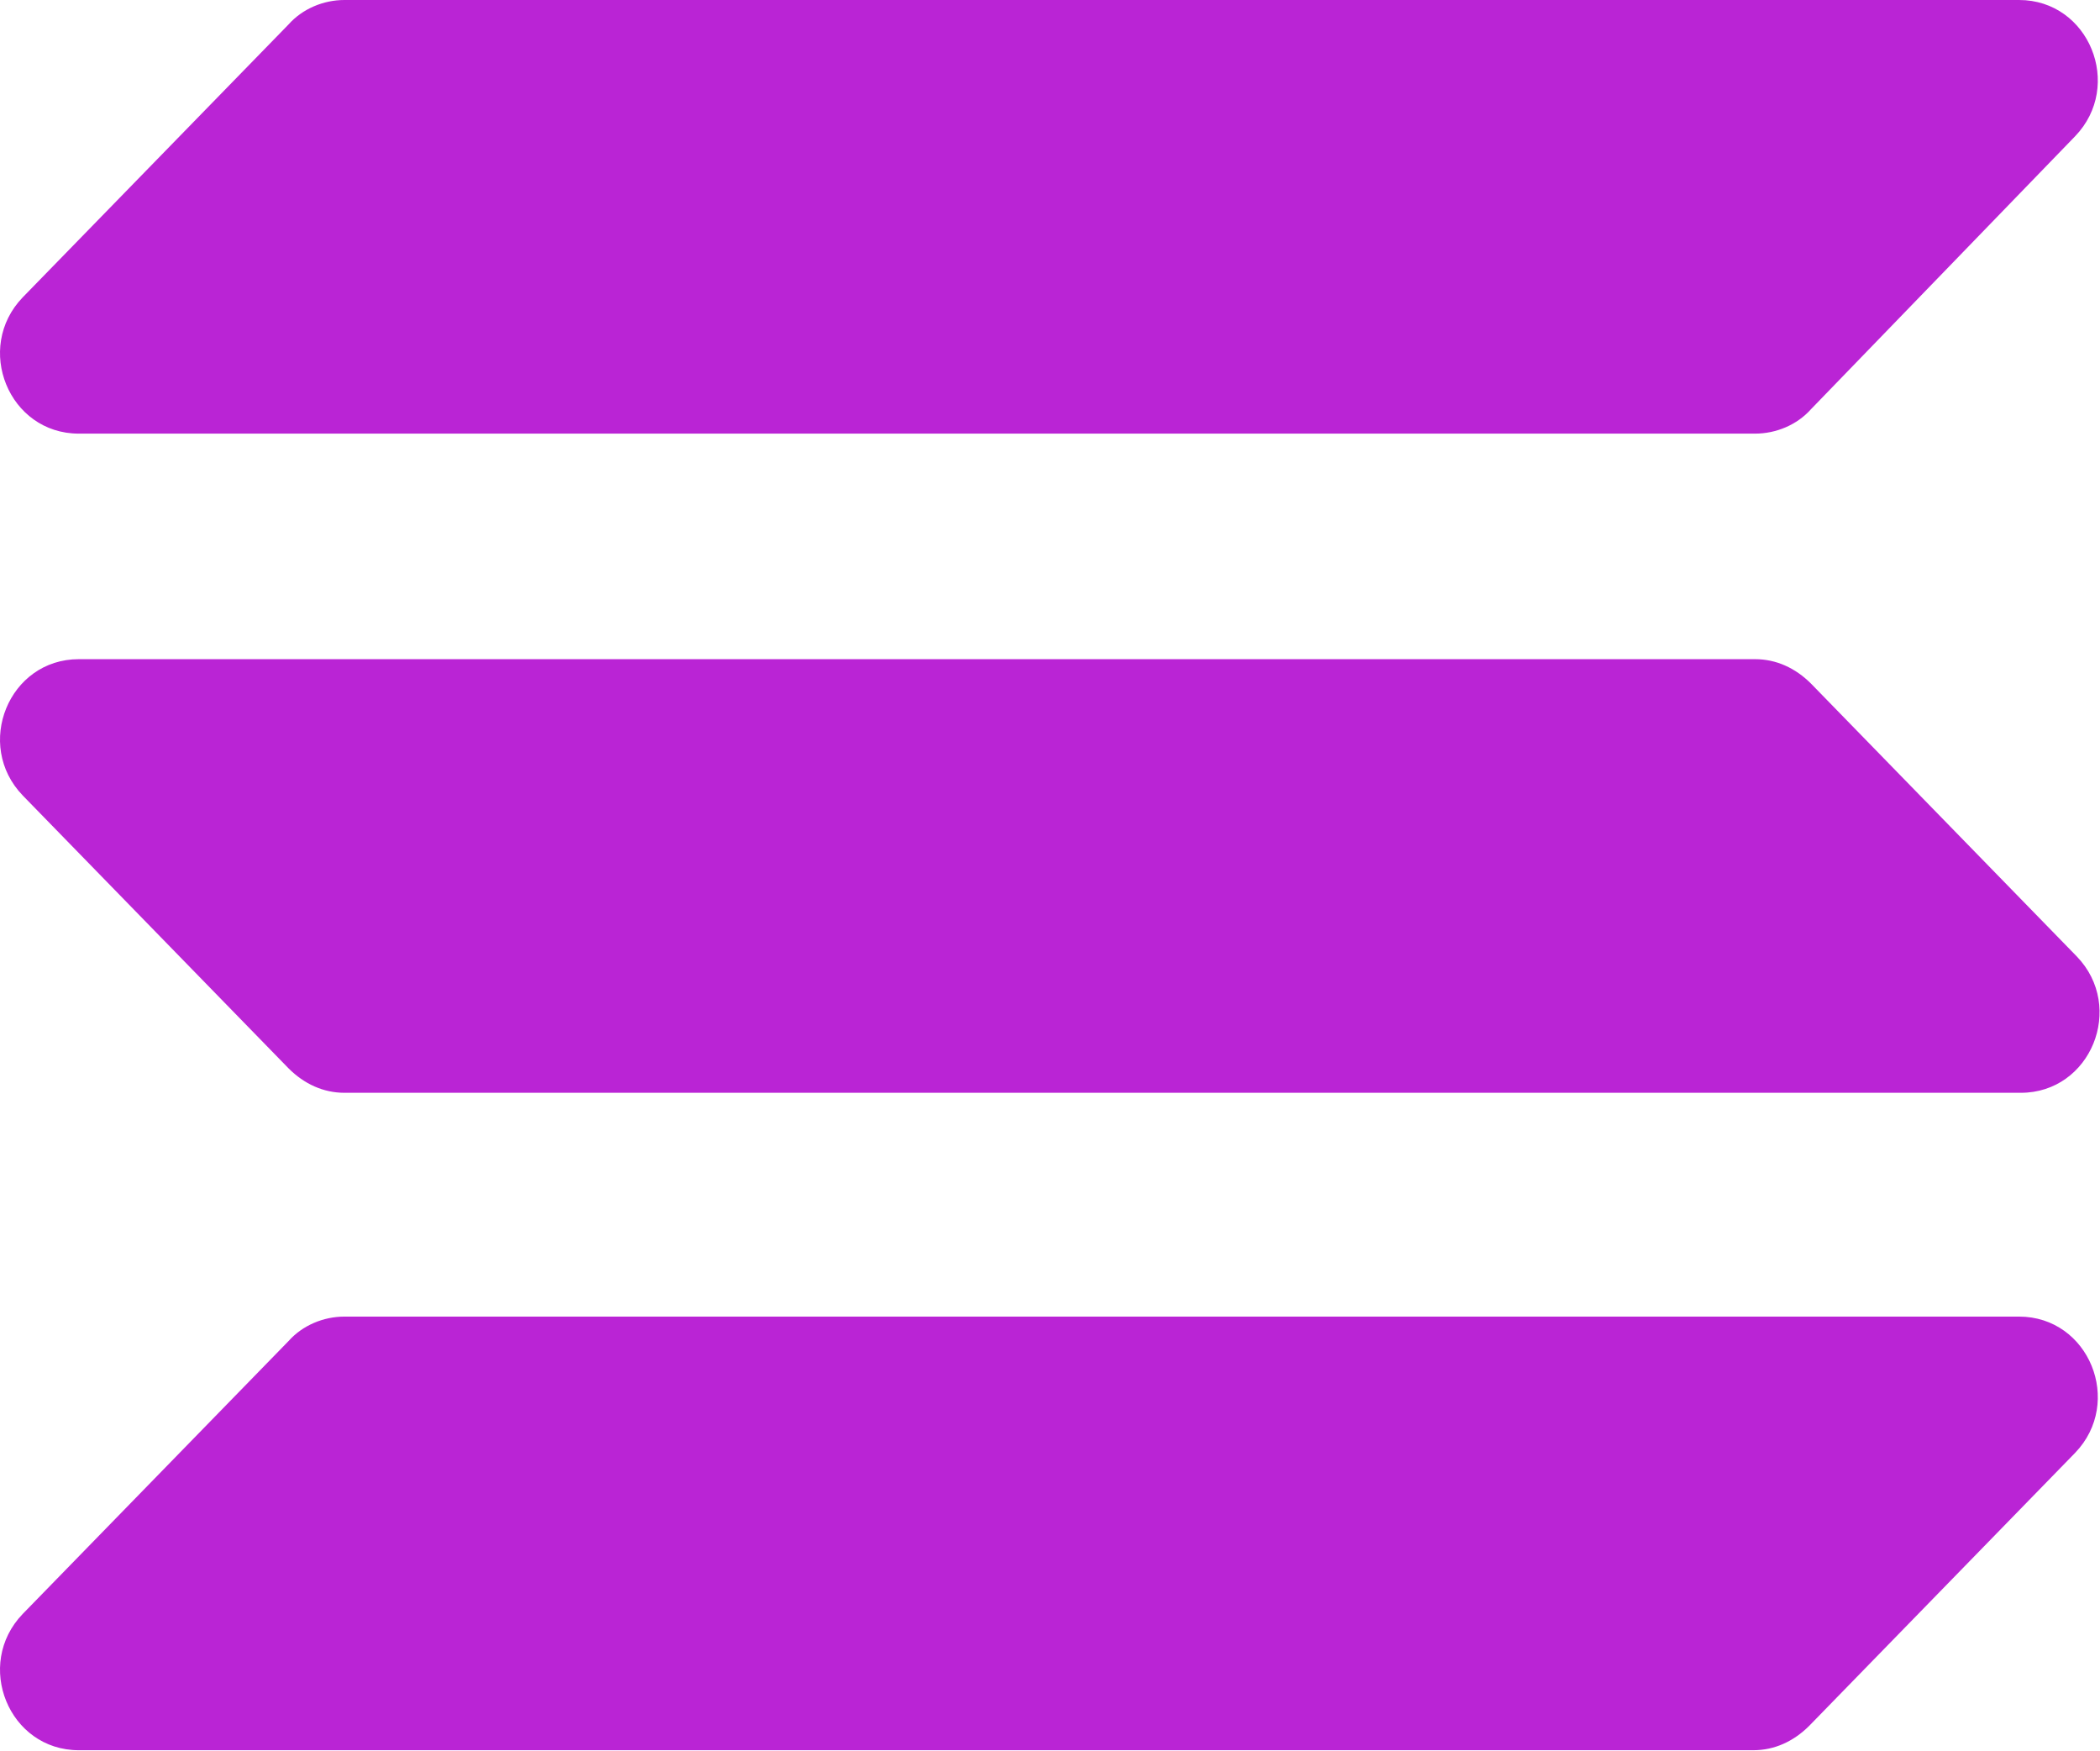
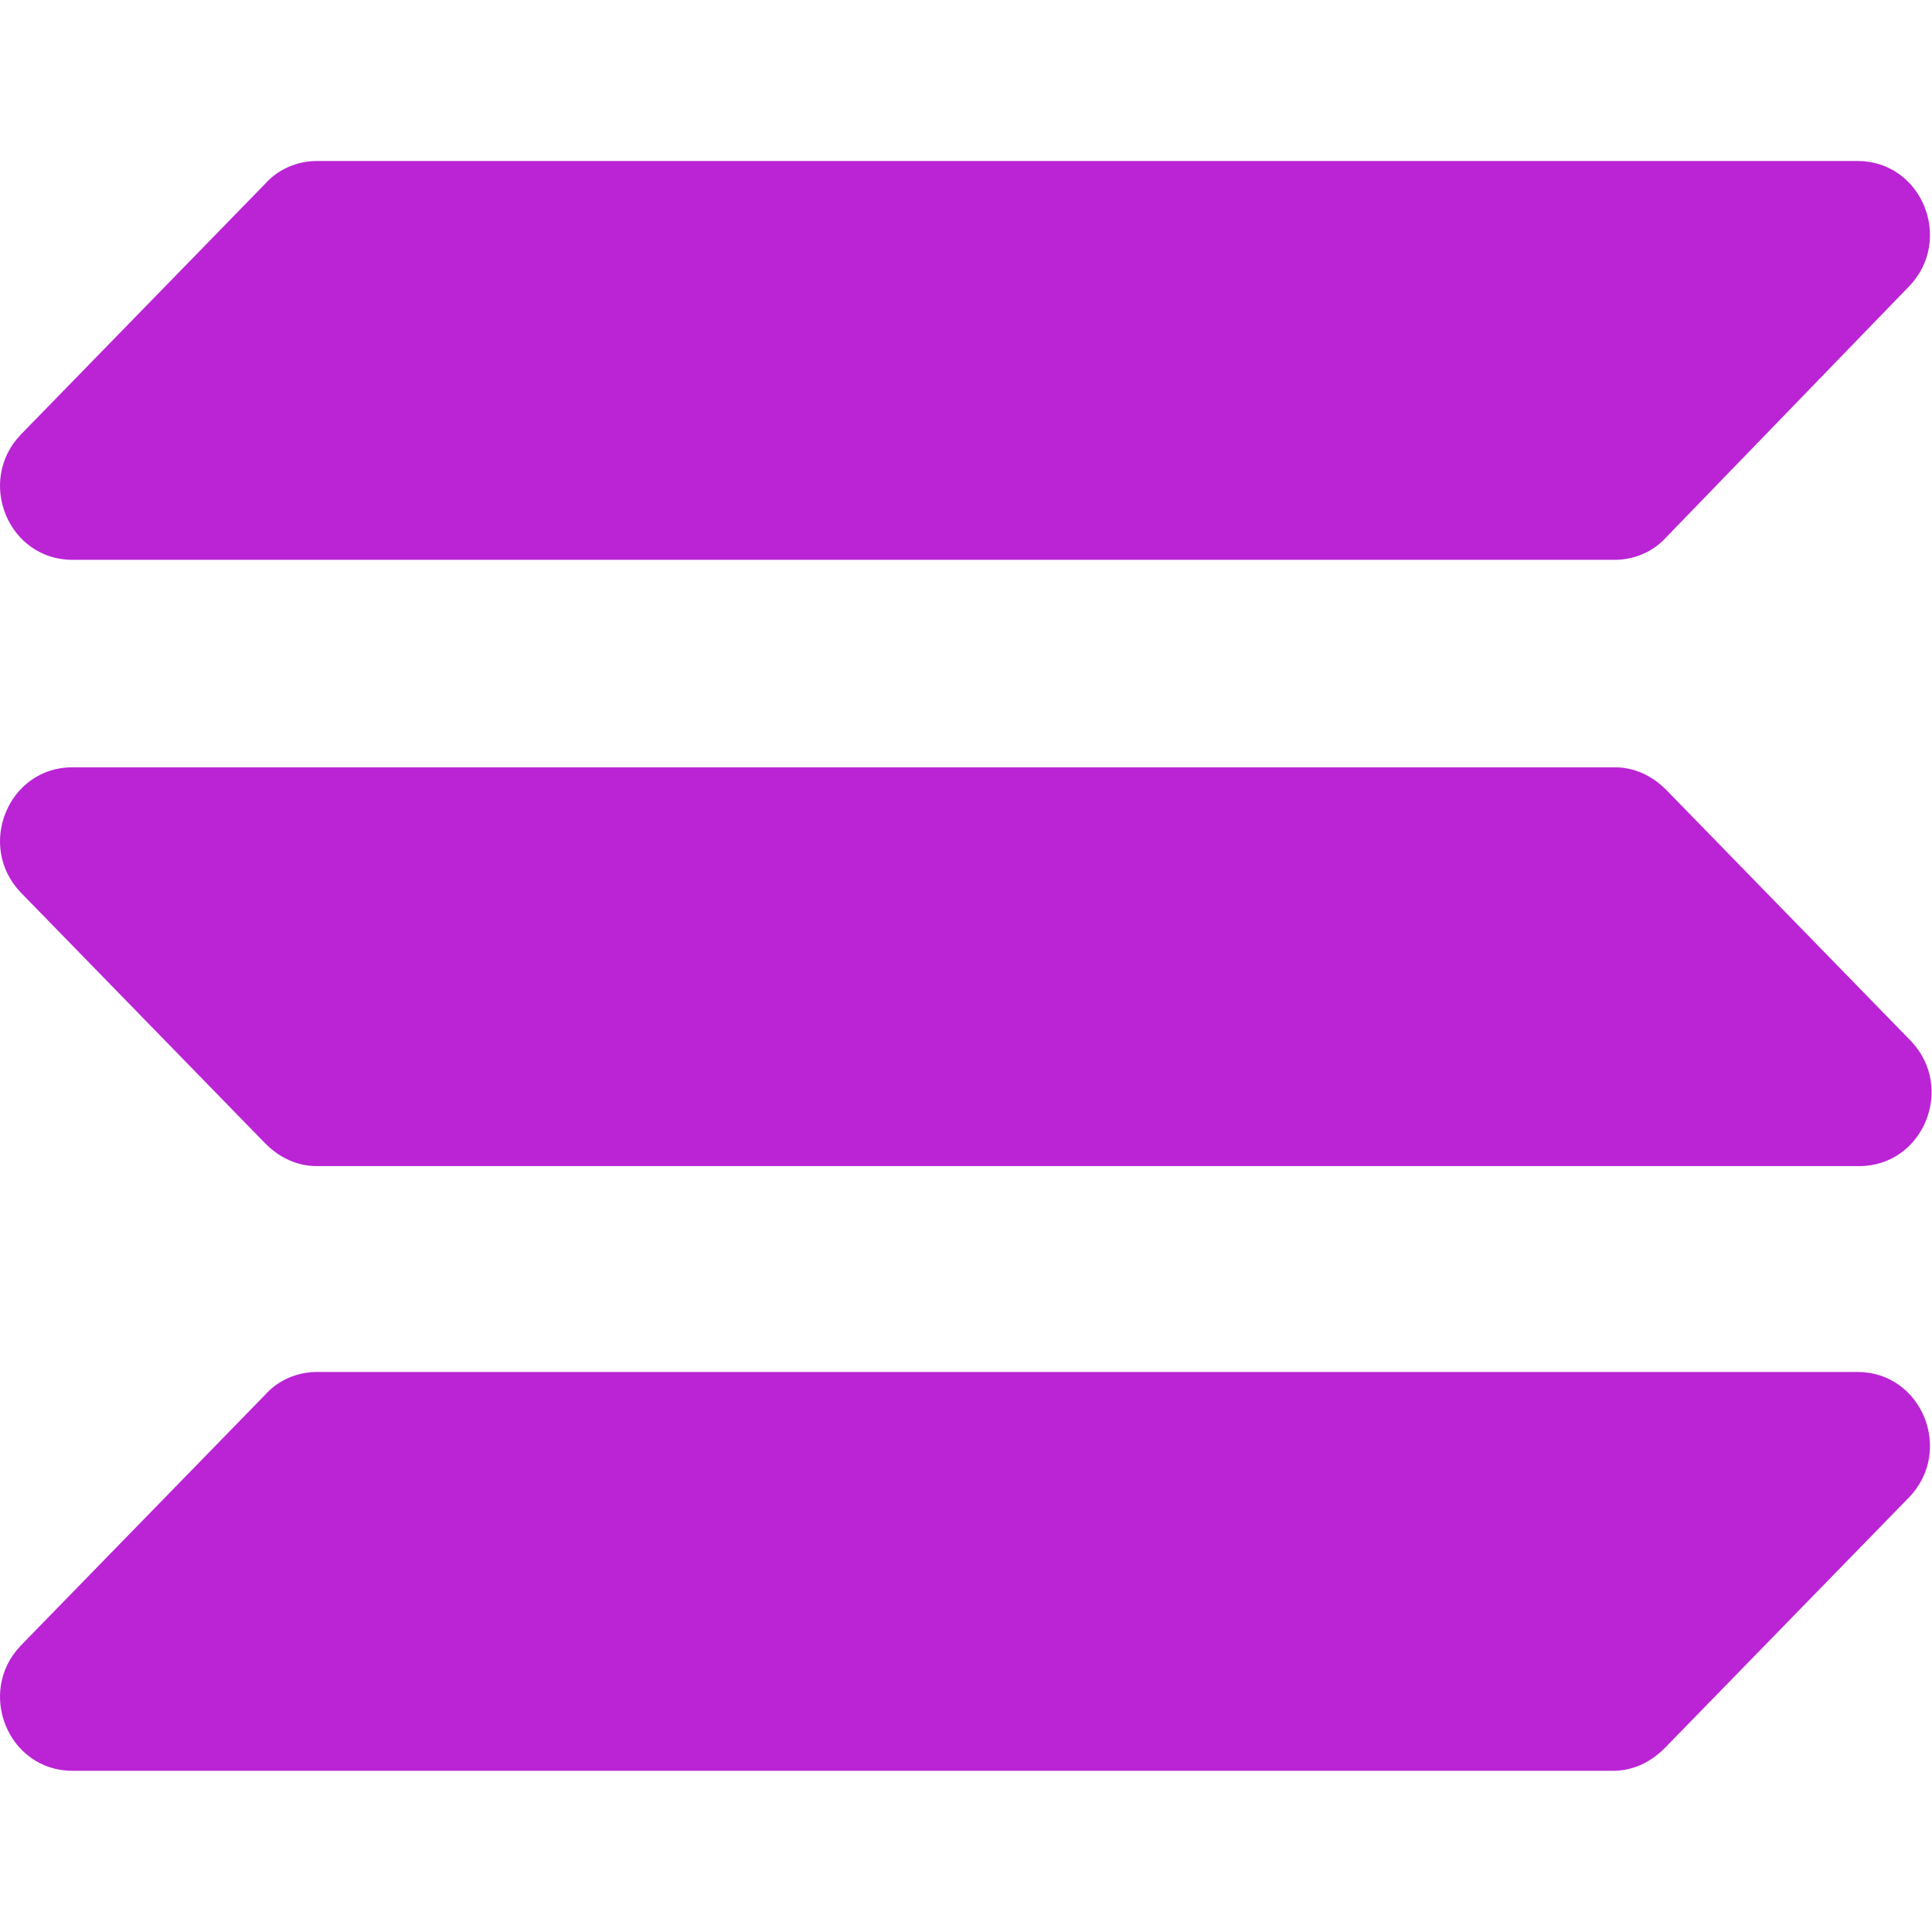
- <svg xmlns="http://www.w3.org/2000/svg" width="2796" height="2330" viewBox="0 0 2796 2330" fill="none">
+ <svg xmlns="http://www.w3.org/2000/svg" width="1000" height="1000" viewBox="0 0 2796 2330" fill="none">
  <path fill-rule="evenodd" clip-rule="evenodd" d="M104.854 877.422H2336.81C2364.74 877.422 2390.34 889.059 2411.29 910.005L2765.05 1273.08C2830.22 1340.57 2783.67 1454.61 2690.57 1454.61H458.616C430.687 1454.61 405.086 1442.98 384.139 1422.03L30.378 1058.96C-34.789 991.464 11.759 877.422 104.854 877.422ZM30.378 395.655L384.139 32.583C402.758 11.637 430.687 0 458.616 0H2688.25C2781.34 0 2827.89 114.042 2762.72 181.536L2411.29 544.607C2392.67 565.553 2364.74 577.19 2336.81 577.19H104.854C11.759 577.19 -34.789 463.149 30.378 395.655ZM2762.72 1934.05L2408.96 2297.12C2388.01 2318.07 2362.41 2329.71 2334.48 2329.71H104.854C11.759 2329.71 -34.789 2215.67 30.378 2148.17L384.139 1785.1C402.758 1764.15 430.687 1752.52 458.616 1752.52H2688.25C2781.34 1752.52 2827.89 1866.56 2762.72 1934.05Z" fill="#BA24D5" />
</svg>
